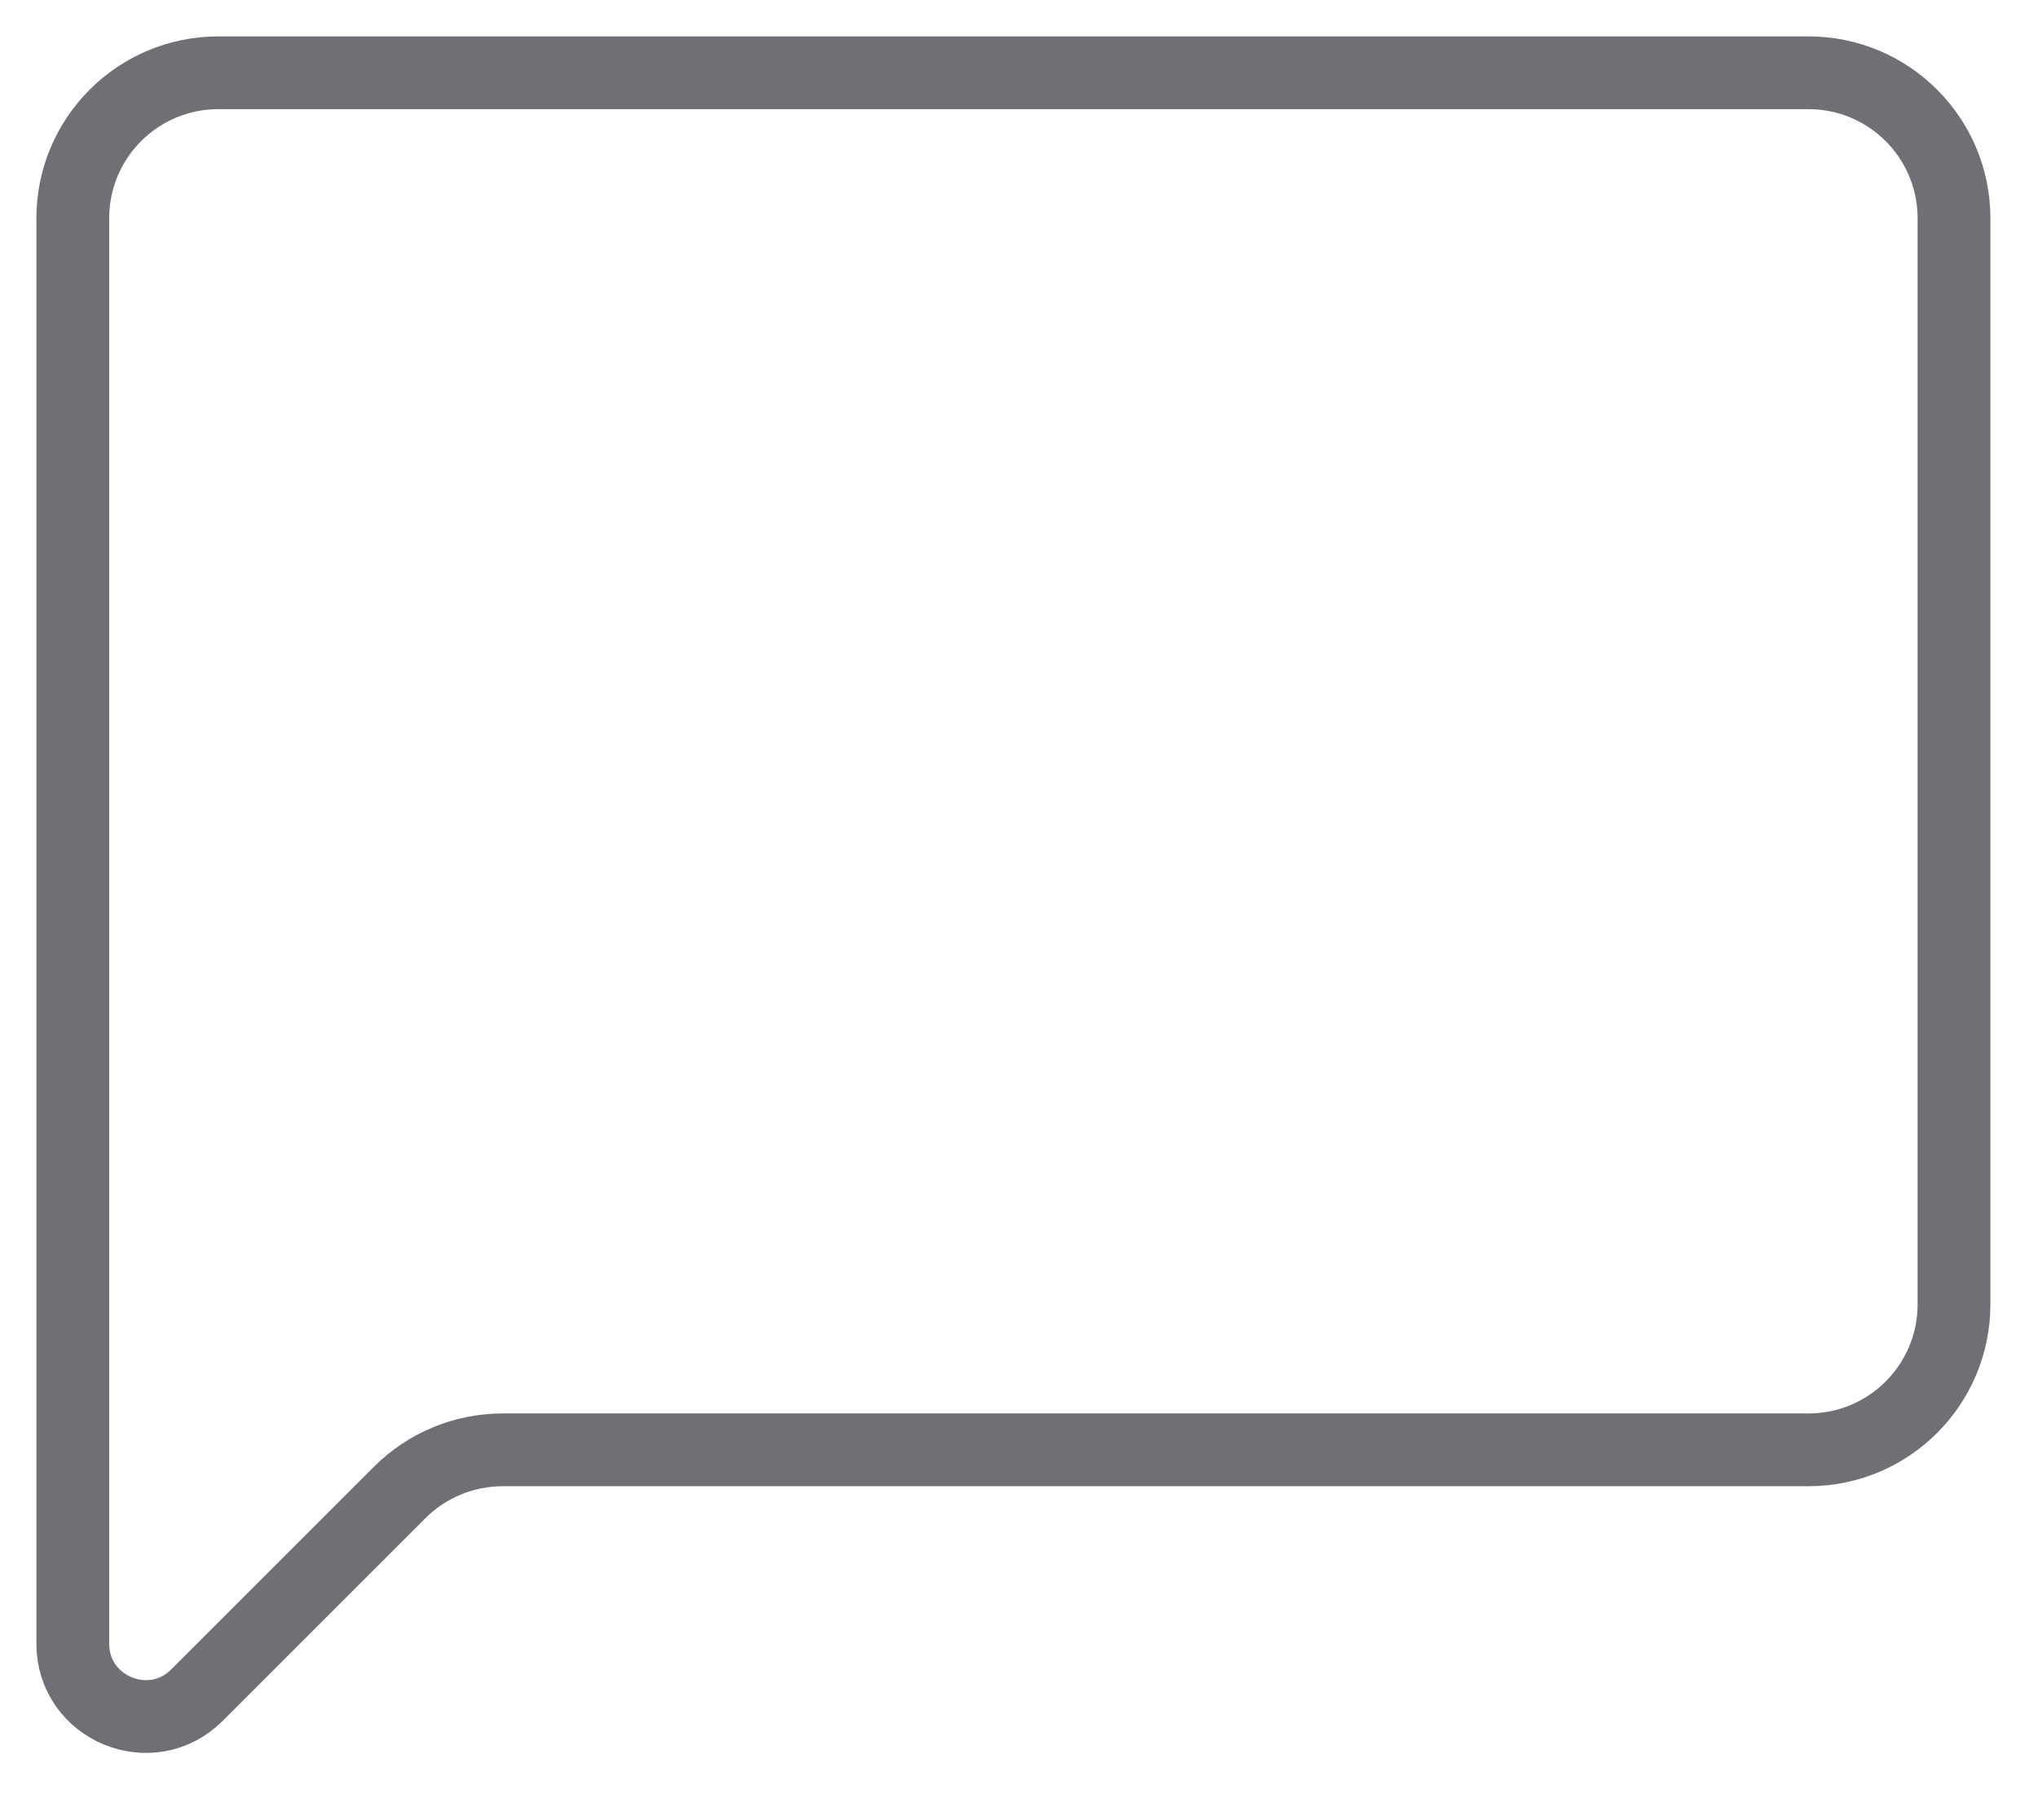
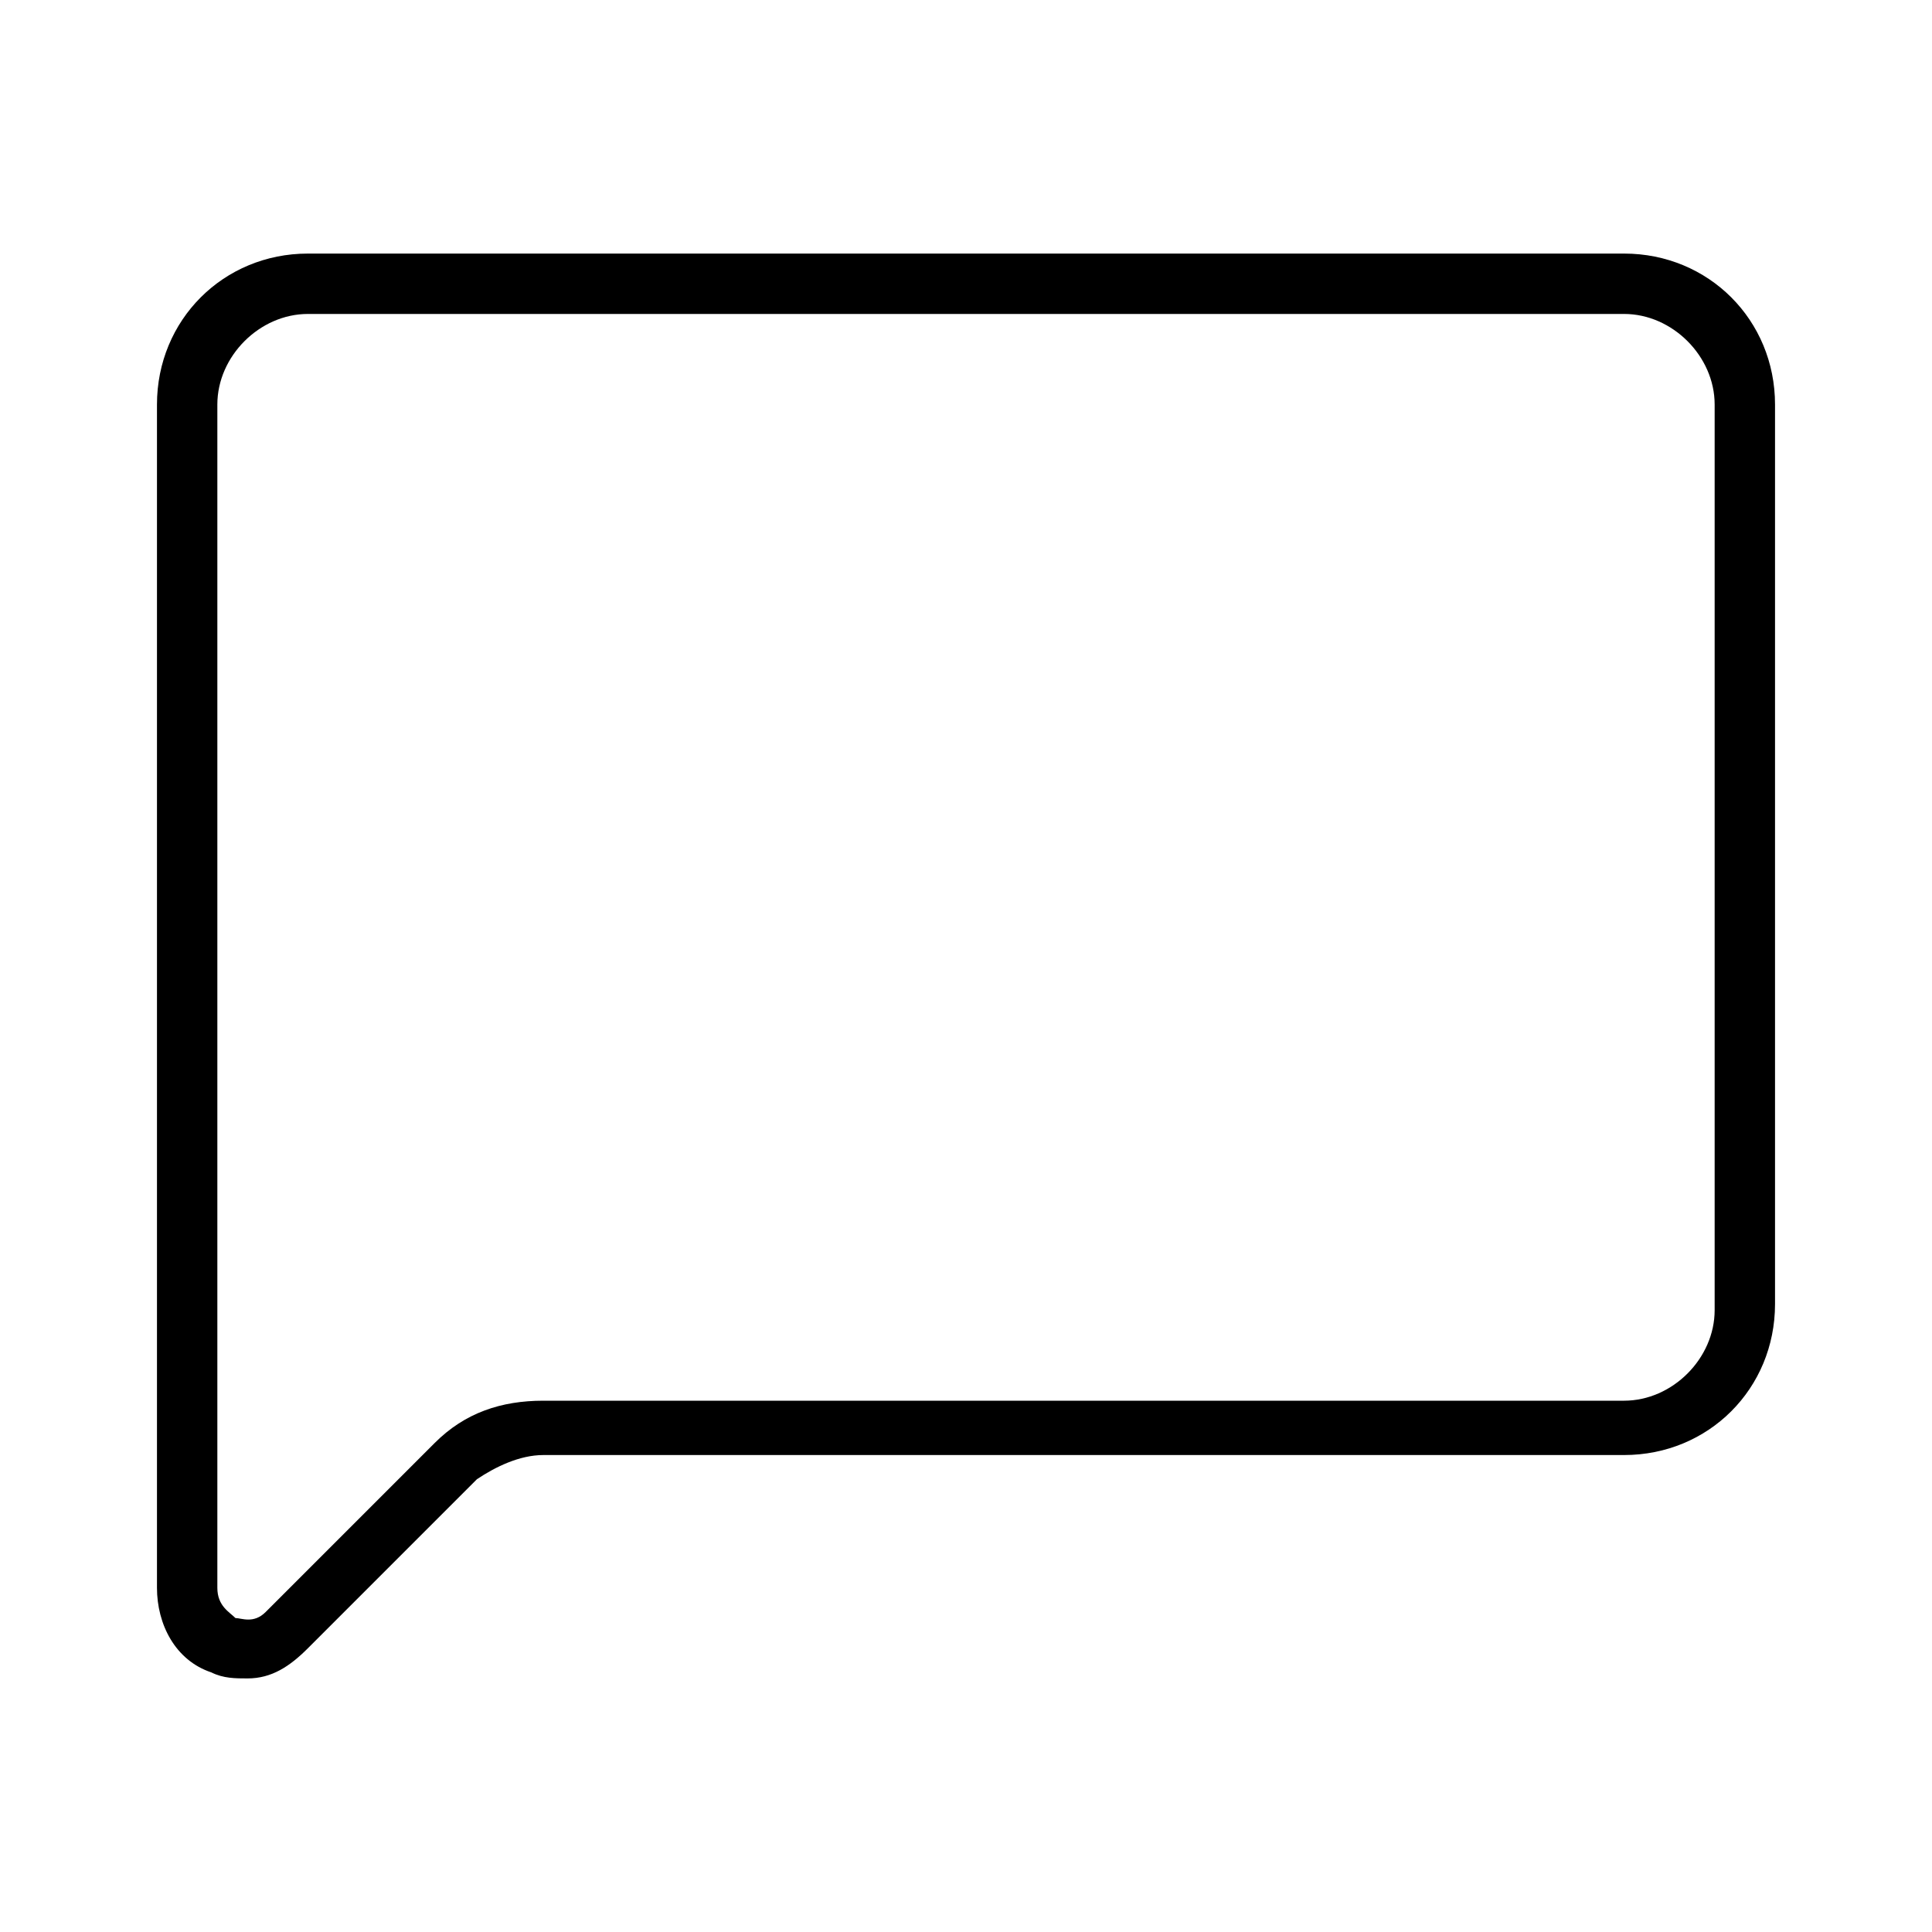
- <svg xmlns="http://www.w3.org/2000/svg" width="28" height="25" viewBox="0 0 28 25" fill="none">
-   <path d="M1 3C1 1.895 1.895 1 3 1H24.846C25.951 1 26.846 1.895 26.846 3V17.923C26.846 19.028 25.951 19.923 24.846 19.923H6.905C6.375 19.923 5.866 20.134 5.491 20.509L2.707 23.293C2.077 23.923 1 23.477 1 22.586V3Z" stroke="#6F7075" />
+ <svg xmlns="http://www.w3.org/2000/svg" viewBox="0 0 32 32">
+   <path d="M4.1,27.8c-0.2,0-0.4,0-0.6-0.1c-0.6-0.2-0.9-0.8-0.9-1.4V6.7c0-1.4,1.1-2.5,2.5-2.5h21.8c1.4,0,2.5,1.1,2.5,2.5v14.9c0,1.4-1.1,2.5-2.5,2.5H9c-0.4,0-0.8,0.2-1.1,0.4l-2.8,2.8C4.8,27.6,4.5,27.8,4.1,27.8z M5.1,5.2c-0.8,0-1.5,0.7-1.5,1.5v19.6c0,0.3,0.2,0.4,0.3,0.5c0.1,0,0.3,0.1,0.5-0.1l2.8-2.8c0.5-0.5,1.1-0.7,1.8-0.7h17.9c0.8,0,1.5-0.7,1.5-1.5V6.7c0-0.8-0.7-1.5-1.5-1.5H5.1z" />
</svg>
